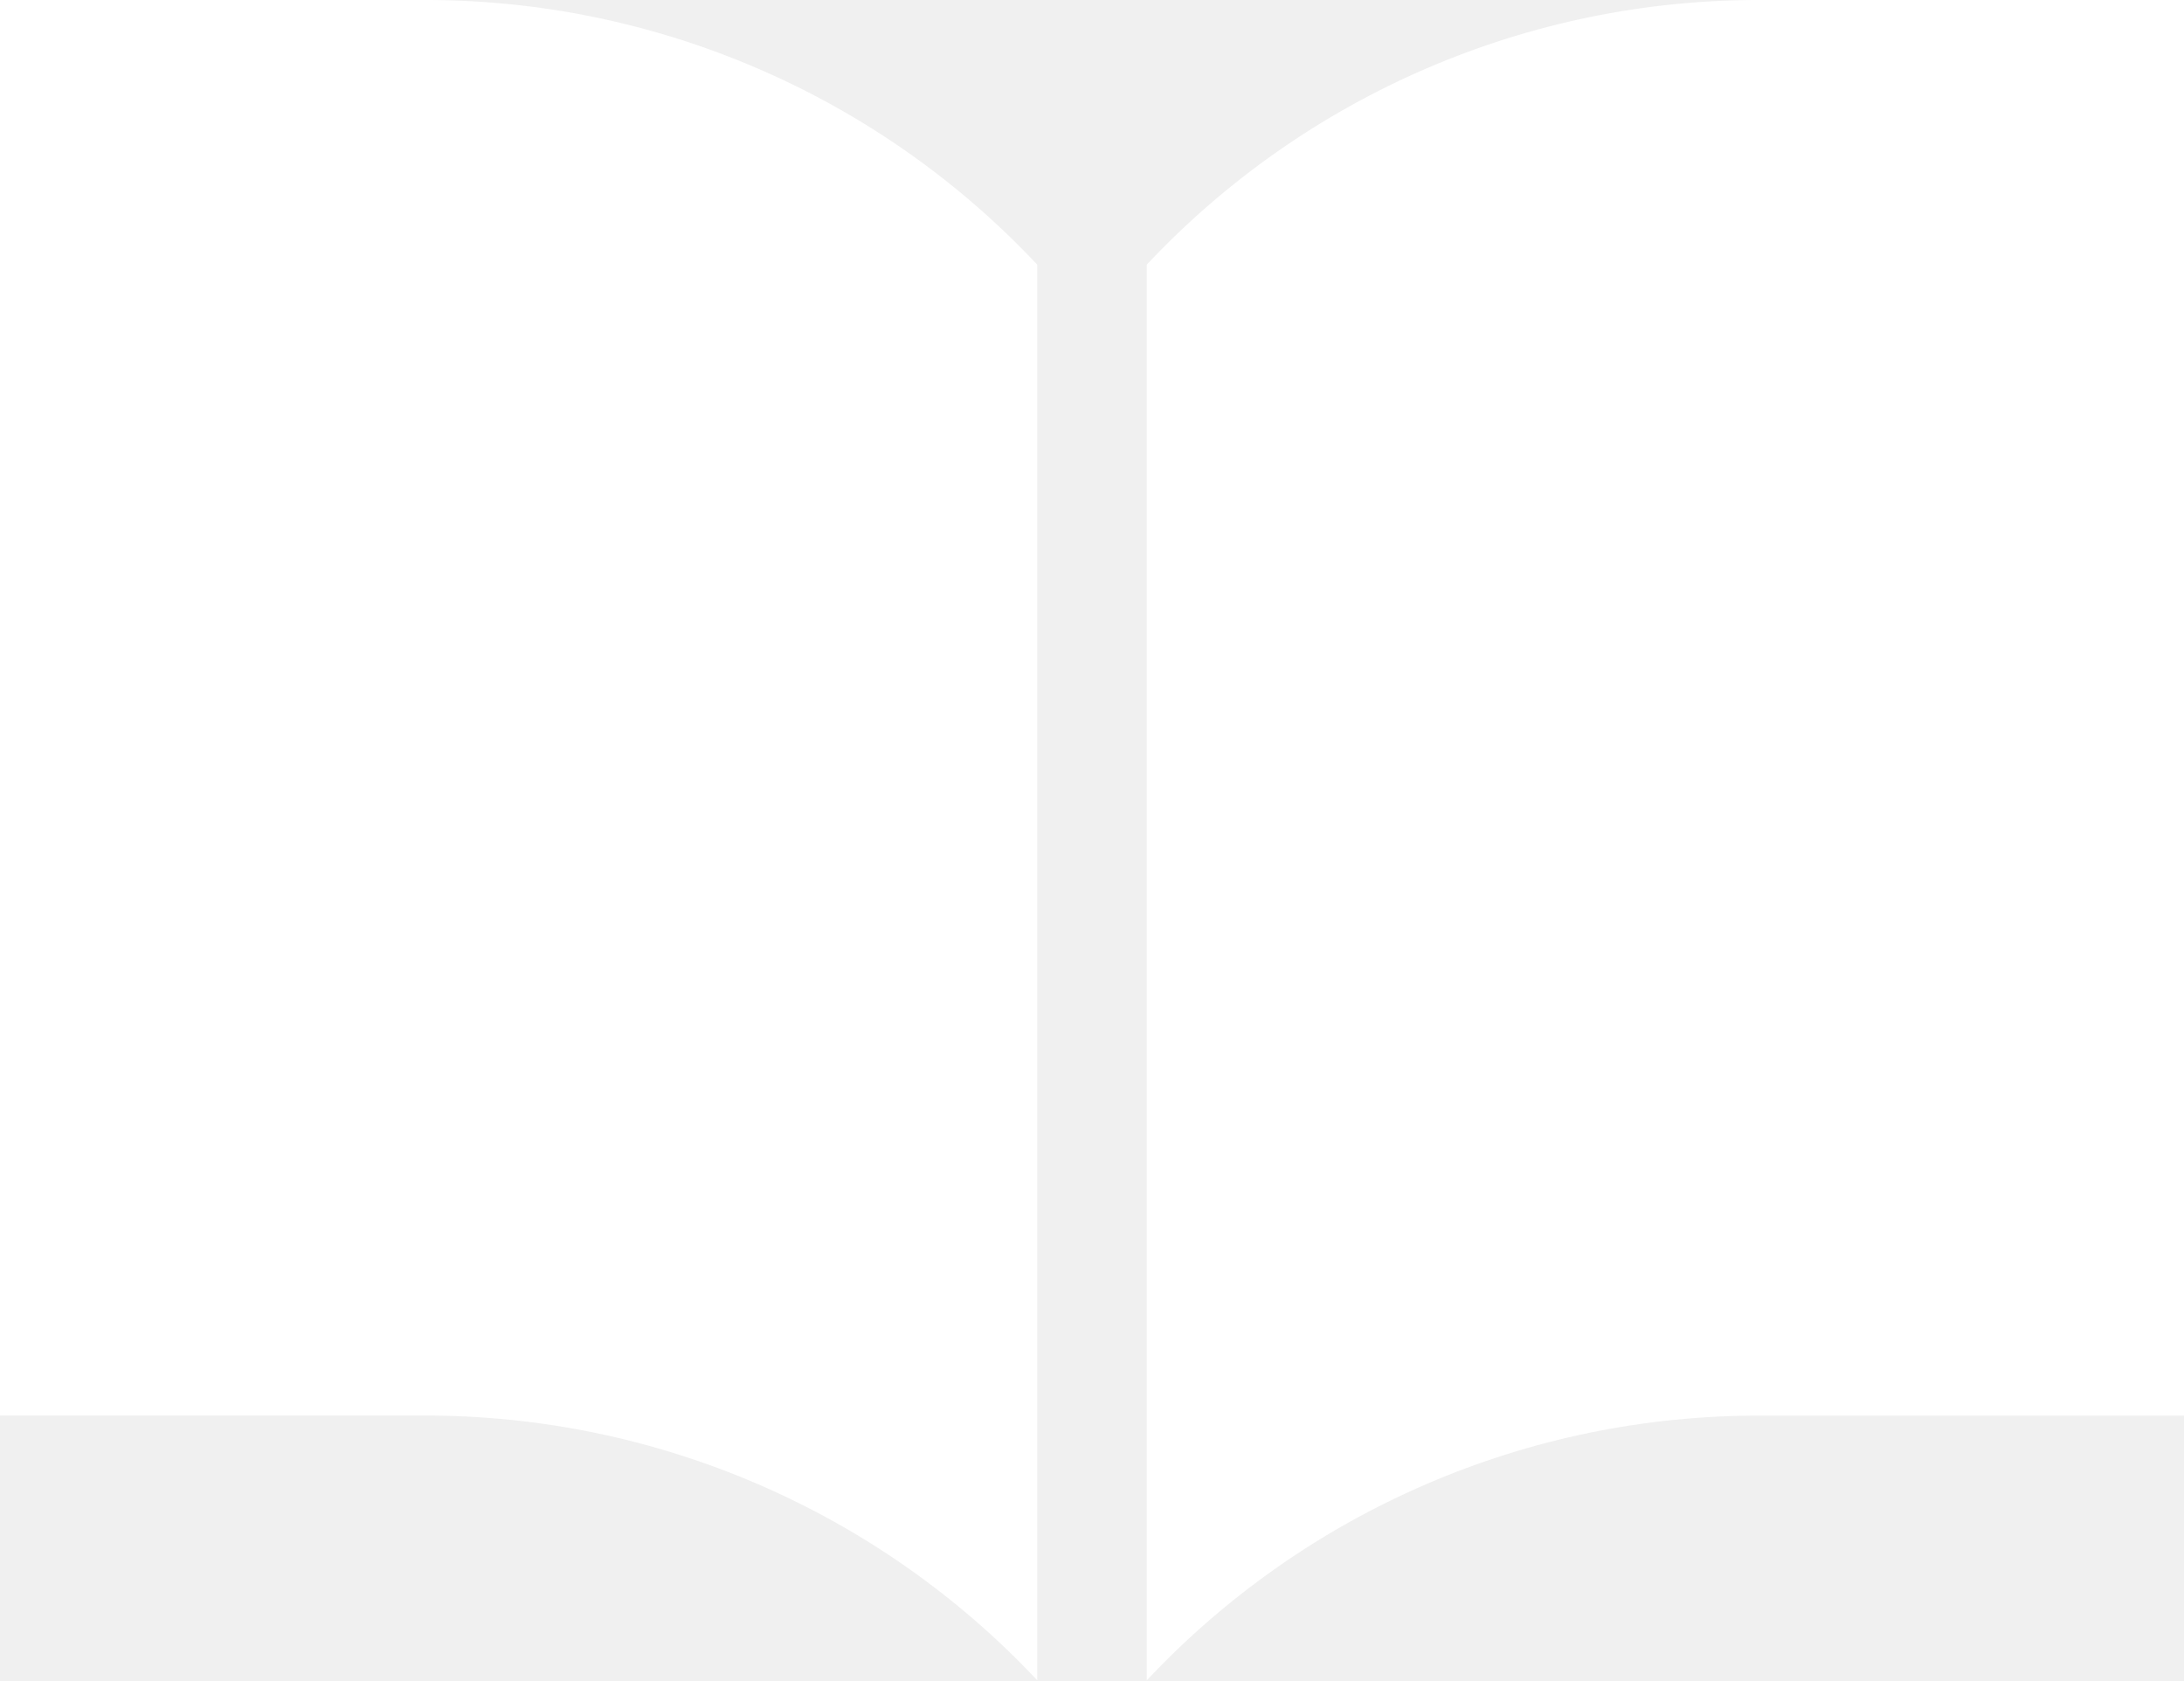
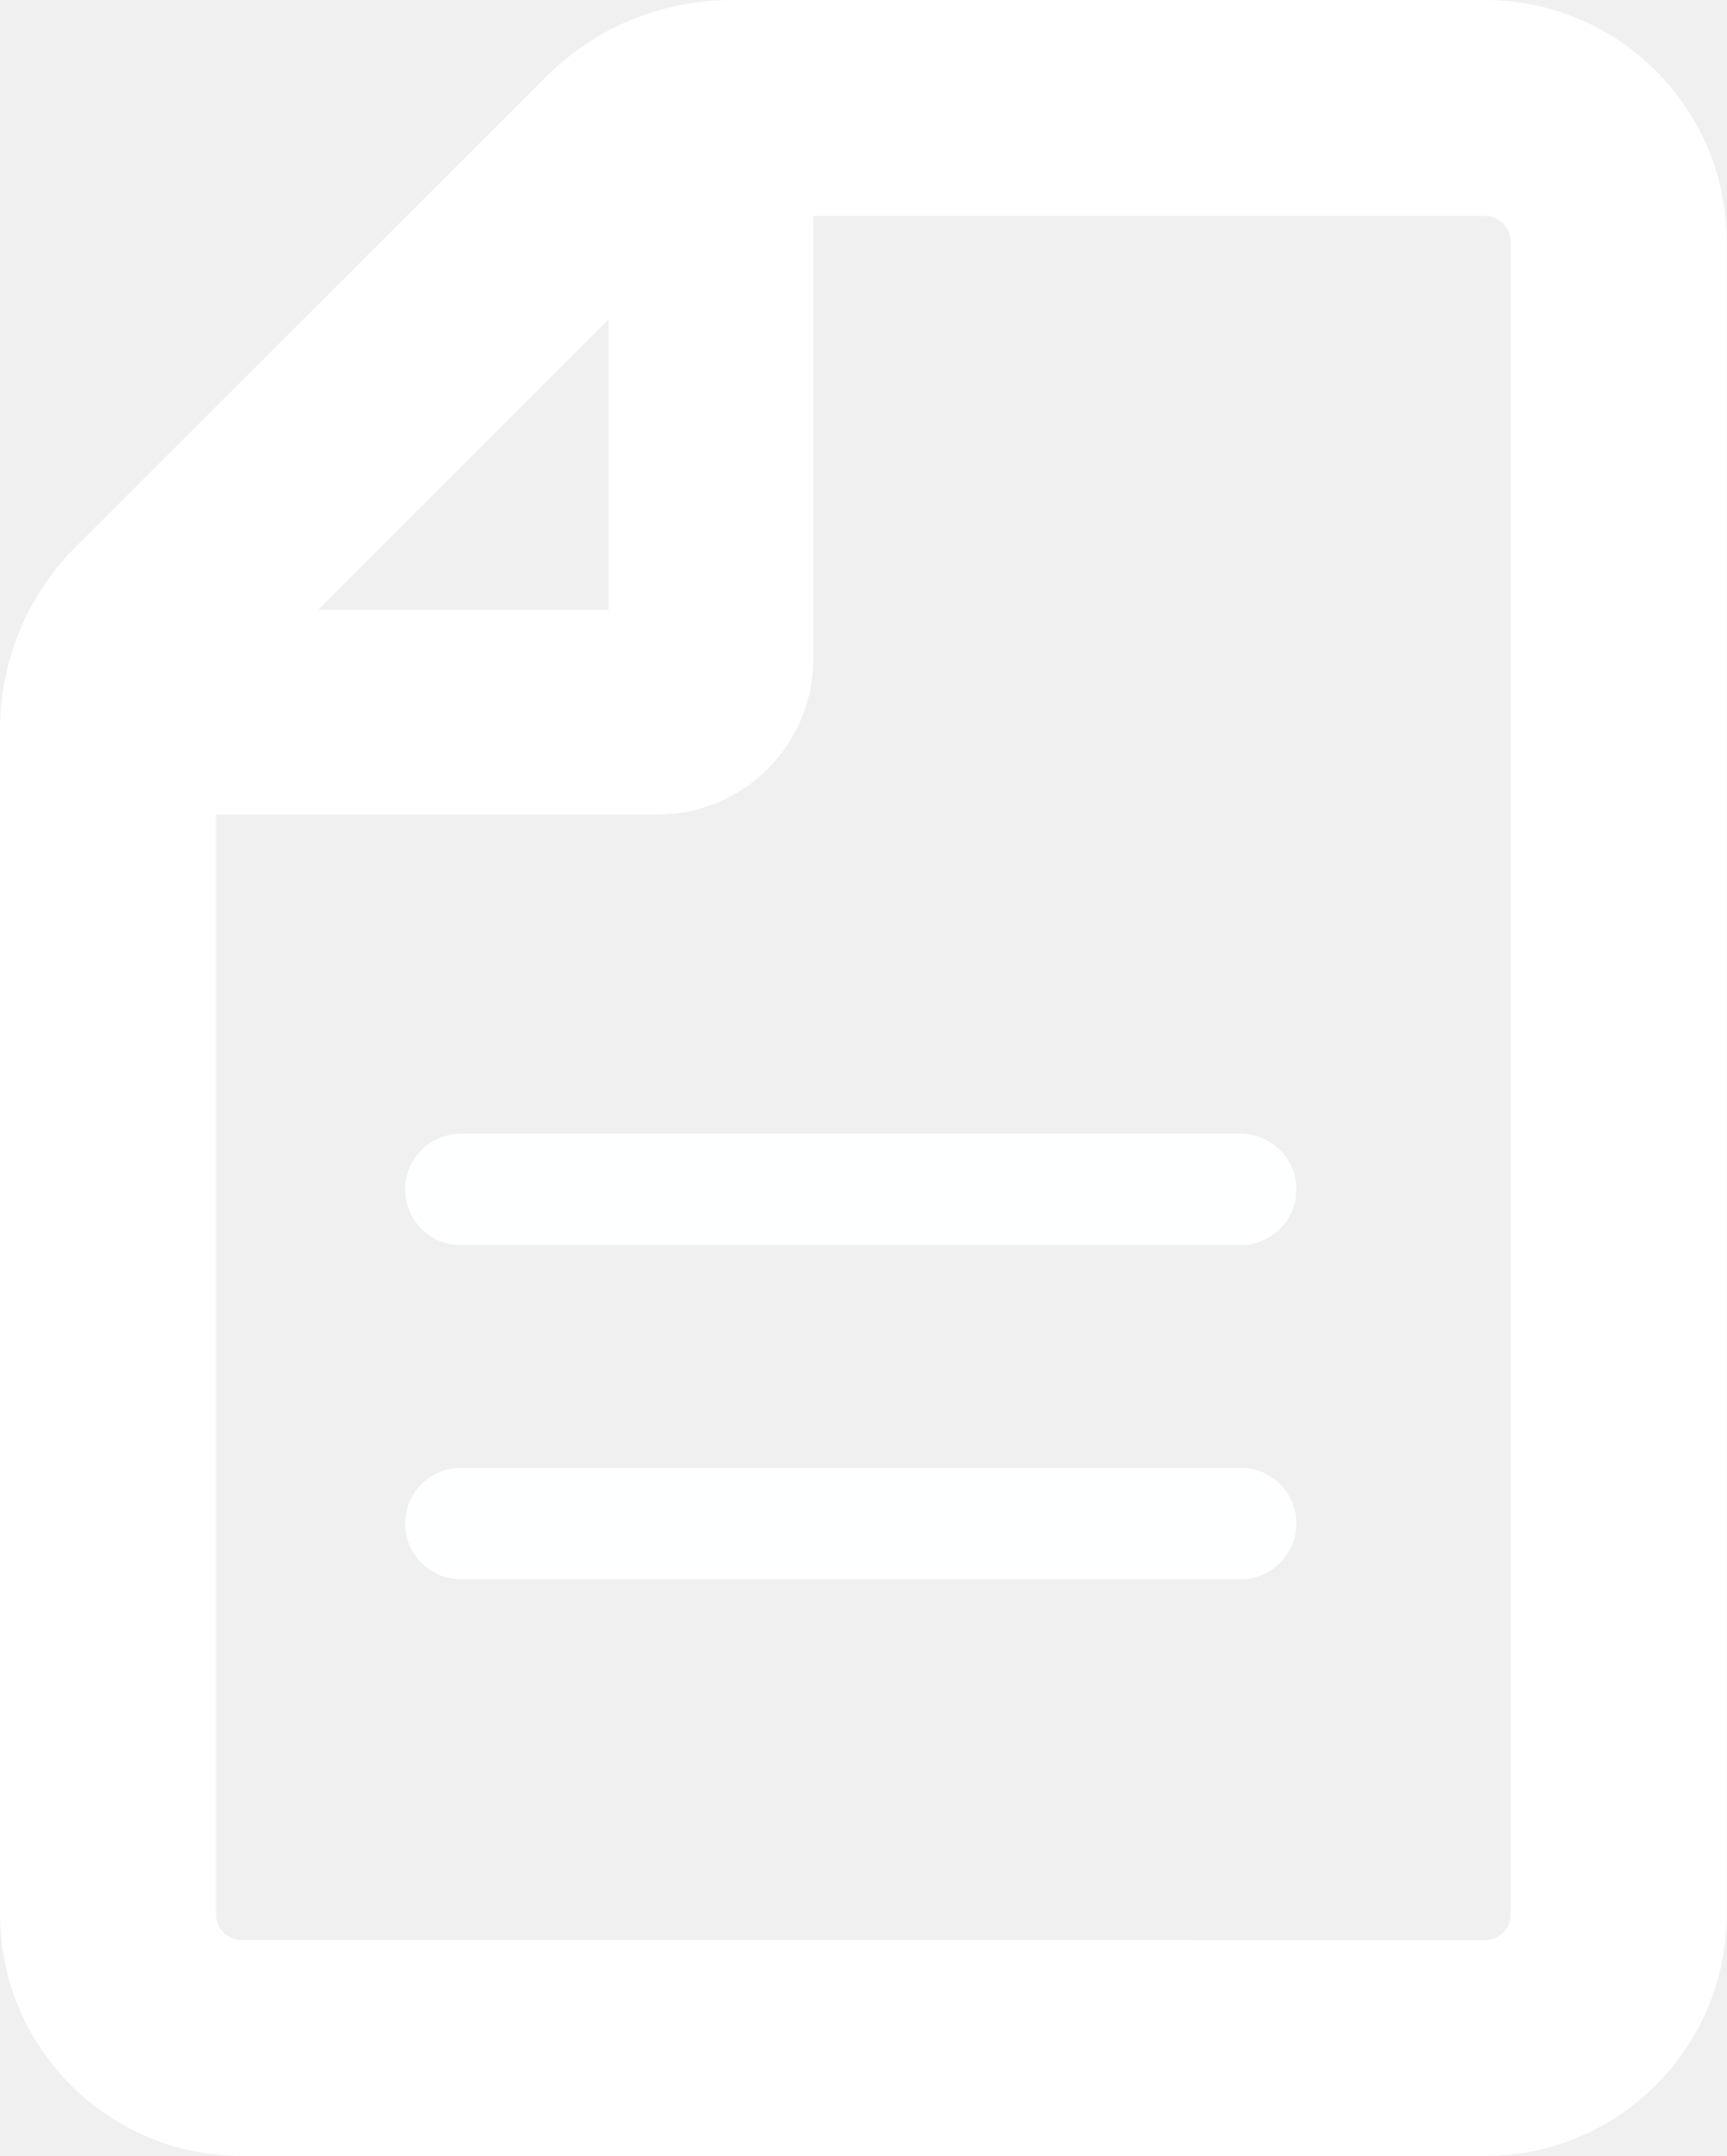
- <svg xmlns="http://www.w3.org/2000/svg" width="29.52" height="22.71" viewBox="0 0 29.52 22.71">
-   <g transform="translate(0 -59.063)">
-     <path d="M277.133,59.063a11.34,11.34,0,0,0-8.305,3.577V81.773a11.337,11.337,0,0,1,8.305-3.578h5.715V59.063Z" transform="translate(-253.328 0)" fill="#fff" />
-     <path d="M5.715,59.063H0V78.194H5.715a11.337,11.337,0,0,1,8.305,3.578V62.64A11.34,11.34,0,0,0,5.715,59.063Z" transform="translate(0 0)" fill="#fff" />
+ <svg xmlns="http://www.w3.org/2000/svg" width="15.5" height="19.359" viewBox="0 0 15.5 19.359">
+   <g transform="translate(-429.363 -3702.82)">
+     <g transform="translate(376.045 3703.32)">
+       <path d="M66.648,0H59.876a1.835,1.835,0,0,0-1.3.537L54.355,4.762a1.833,1.833,0,0,0-.537,1.3V16.69a1.672,1.672,0,0,0,1.67,1.669H66.648a1.671,1.671,0,0,0,1.669-1.669V1.669A1.671,1.671,0,0,0,66.648,0ZM59.284,1.16V4.913c0,.406-.158.564-.564.564H54.968Zm8.1,15.53a.731.731,0,0,1-.731.731H55.488a.731.731,0,0,1-.731-.731V6.311h4.466a.9.9,0,0,0,.9-.9V.939h6.53a.731.731,0,0,1,.731.73Z" transform="translate(0)" fill="#fff" />
+       <path d="M59.876-.5h6.773a2.171,2.171,0,0,1,2.169,2.169V16.69a2.172,2.172,0,0,1-2.169,2.169H55.488a2.172,2.172,0,0,1-2.17-2.169V6.058A2.317,2.317,0,0,1,54,4.408L58.226.183A2.351,2.351,0,0,1,59.876-.5Zm6.773,17.421a.231.231,0,0,0,.23-.23V1.669a.231.231,0,0,0-.23-.23h-6.03V5.415a1.4,1.4,0,0,1-1.4,1.4H55.257V16.69a.231.231,0,0,0,.231.23ZM58.782,4.974c0-.016,0-.037,0-.062V2.367L56.175,4.976H58.72Z" transform="translate(0)" fill="#fff" />
+     </g>
+     <path d="M7,.5H0A.5.5,0,0,1-.5,0,.5.5,0,0,1,0-.5H7a.5.5,0,0,1,.5.5A.5.5,0,0,1,7,.5Z" transform="translate(433.5 3716.5)" fill="#feffff" />
+     <path d="M7,.5H0A.5.5,0,0,1-.5,0,.5.5,0,0,1,0-.5H7a.5.5,0,0,1,.5.5A.5.5,0,0,1,7,.5Z" transform="translate(433.5 3713.5)" fill="#feffff" />
  </g>
</svg>
